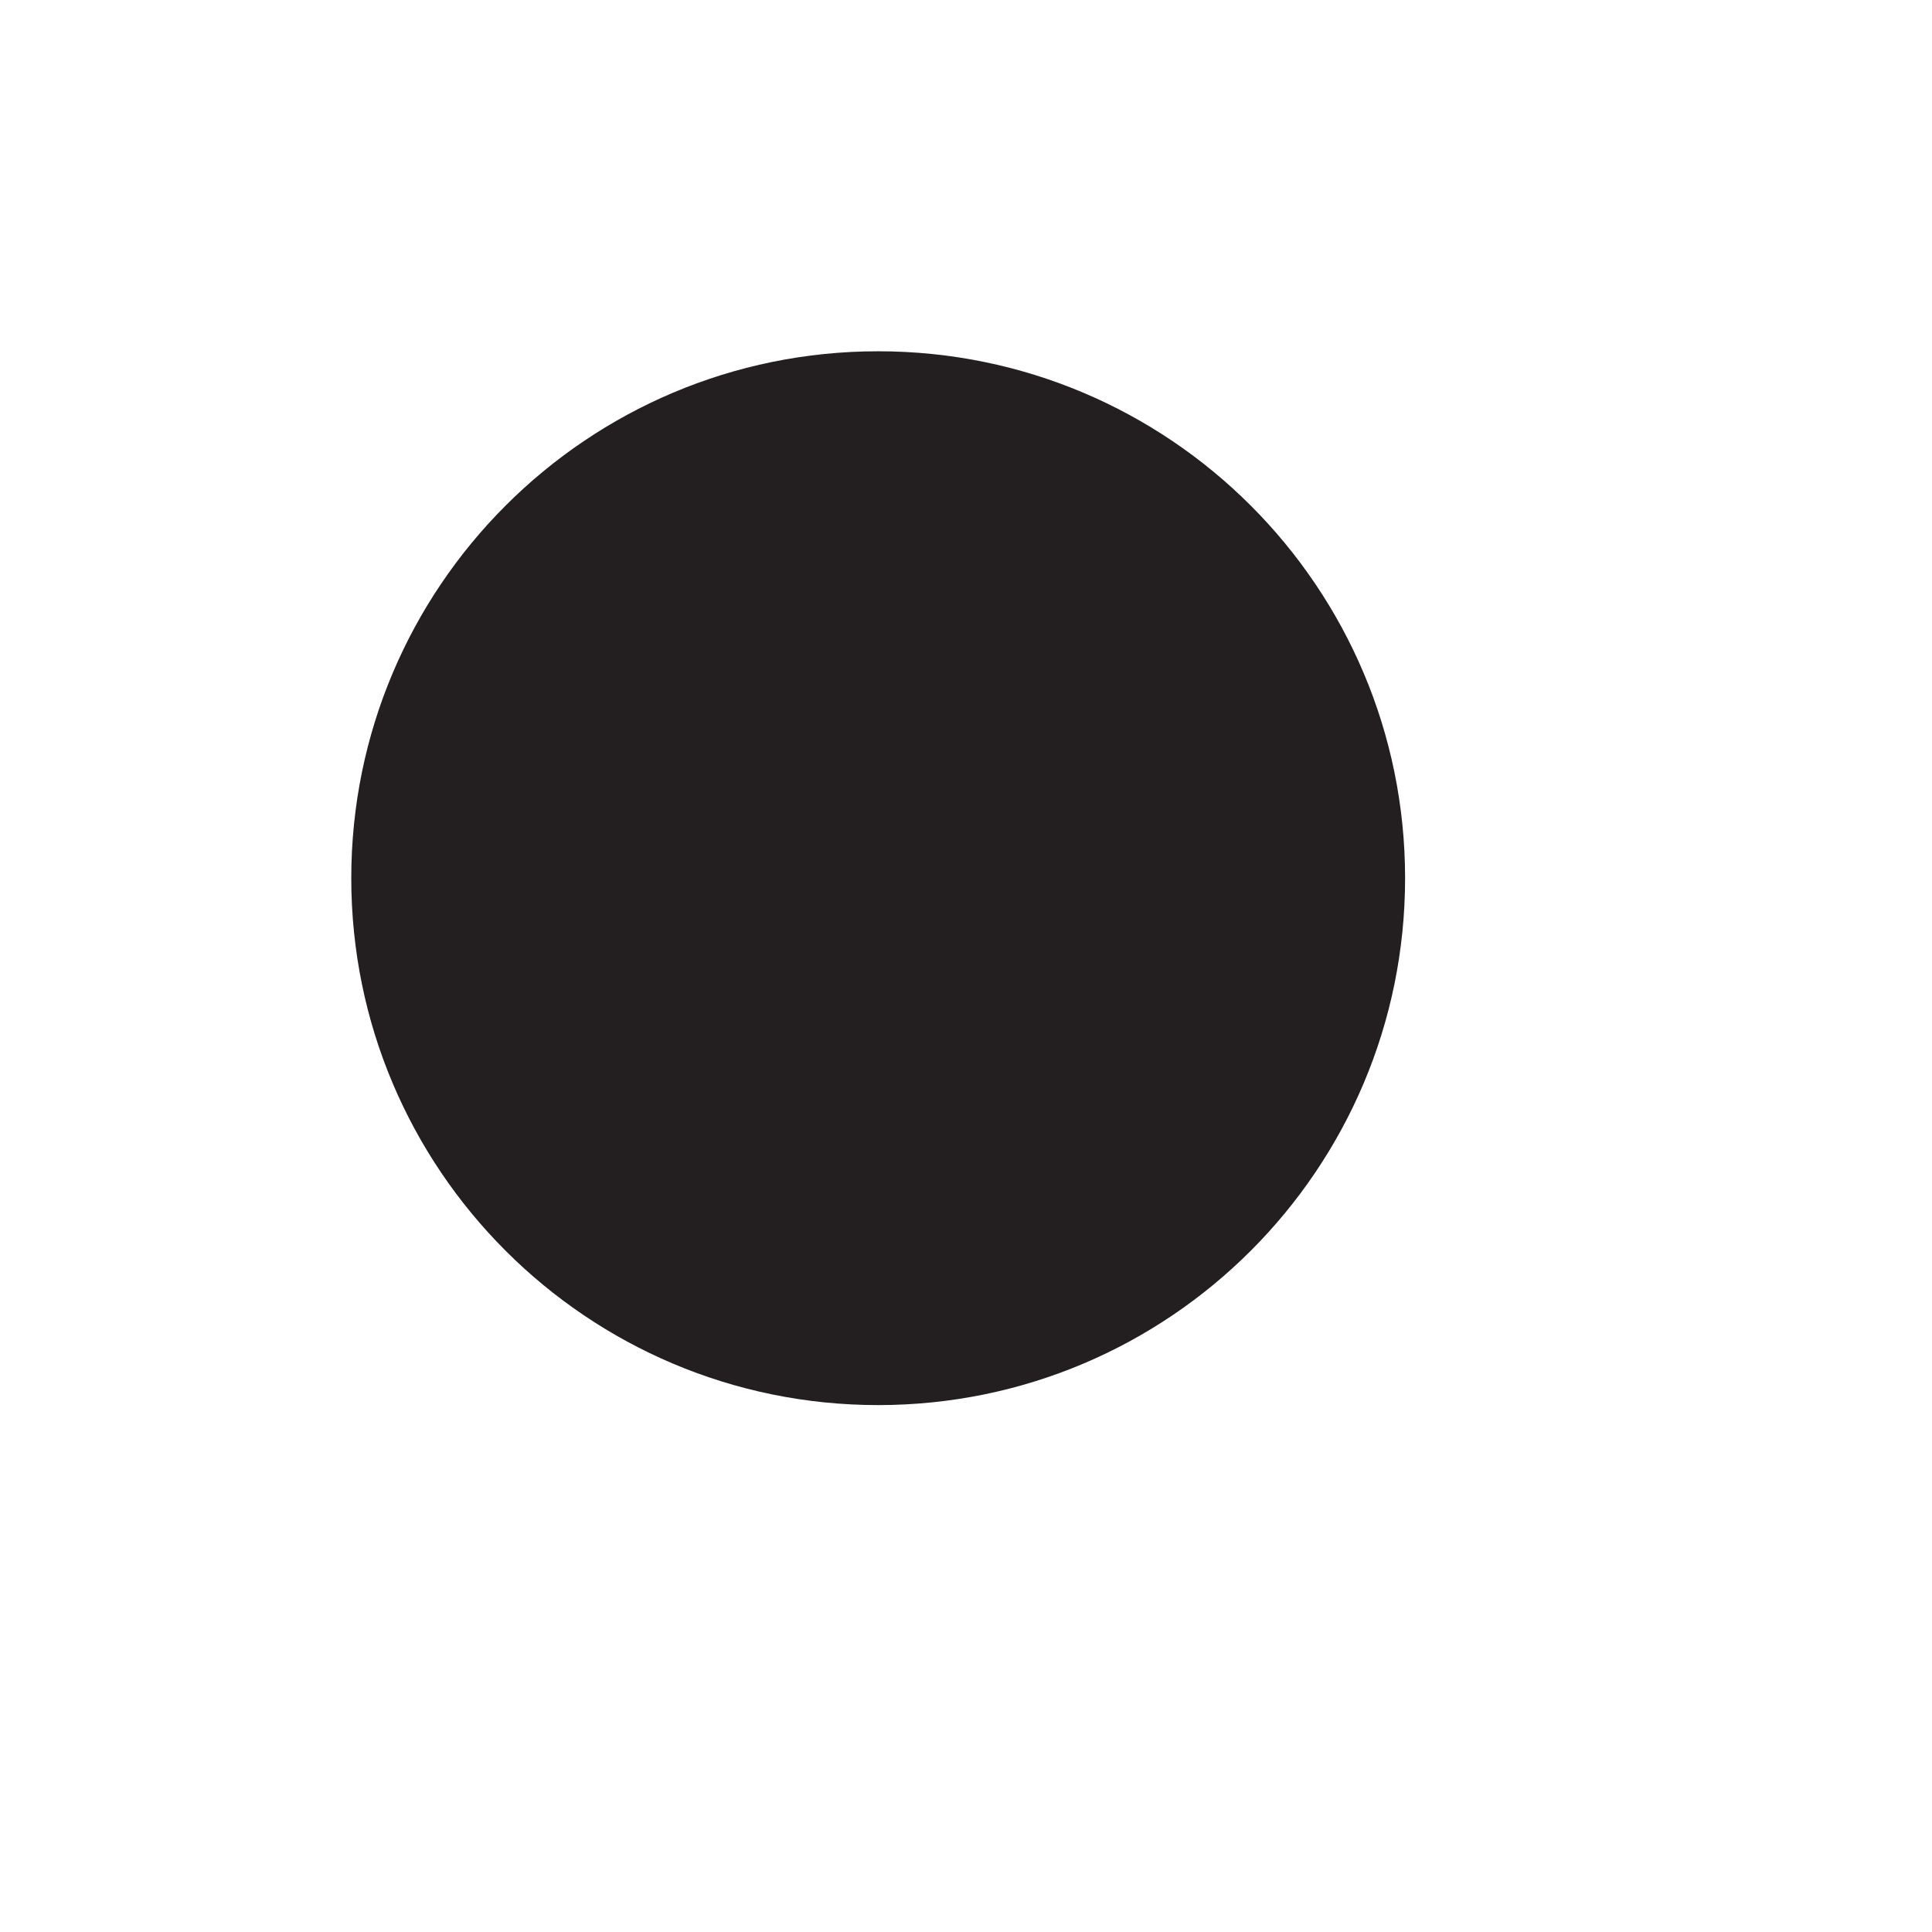
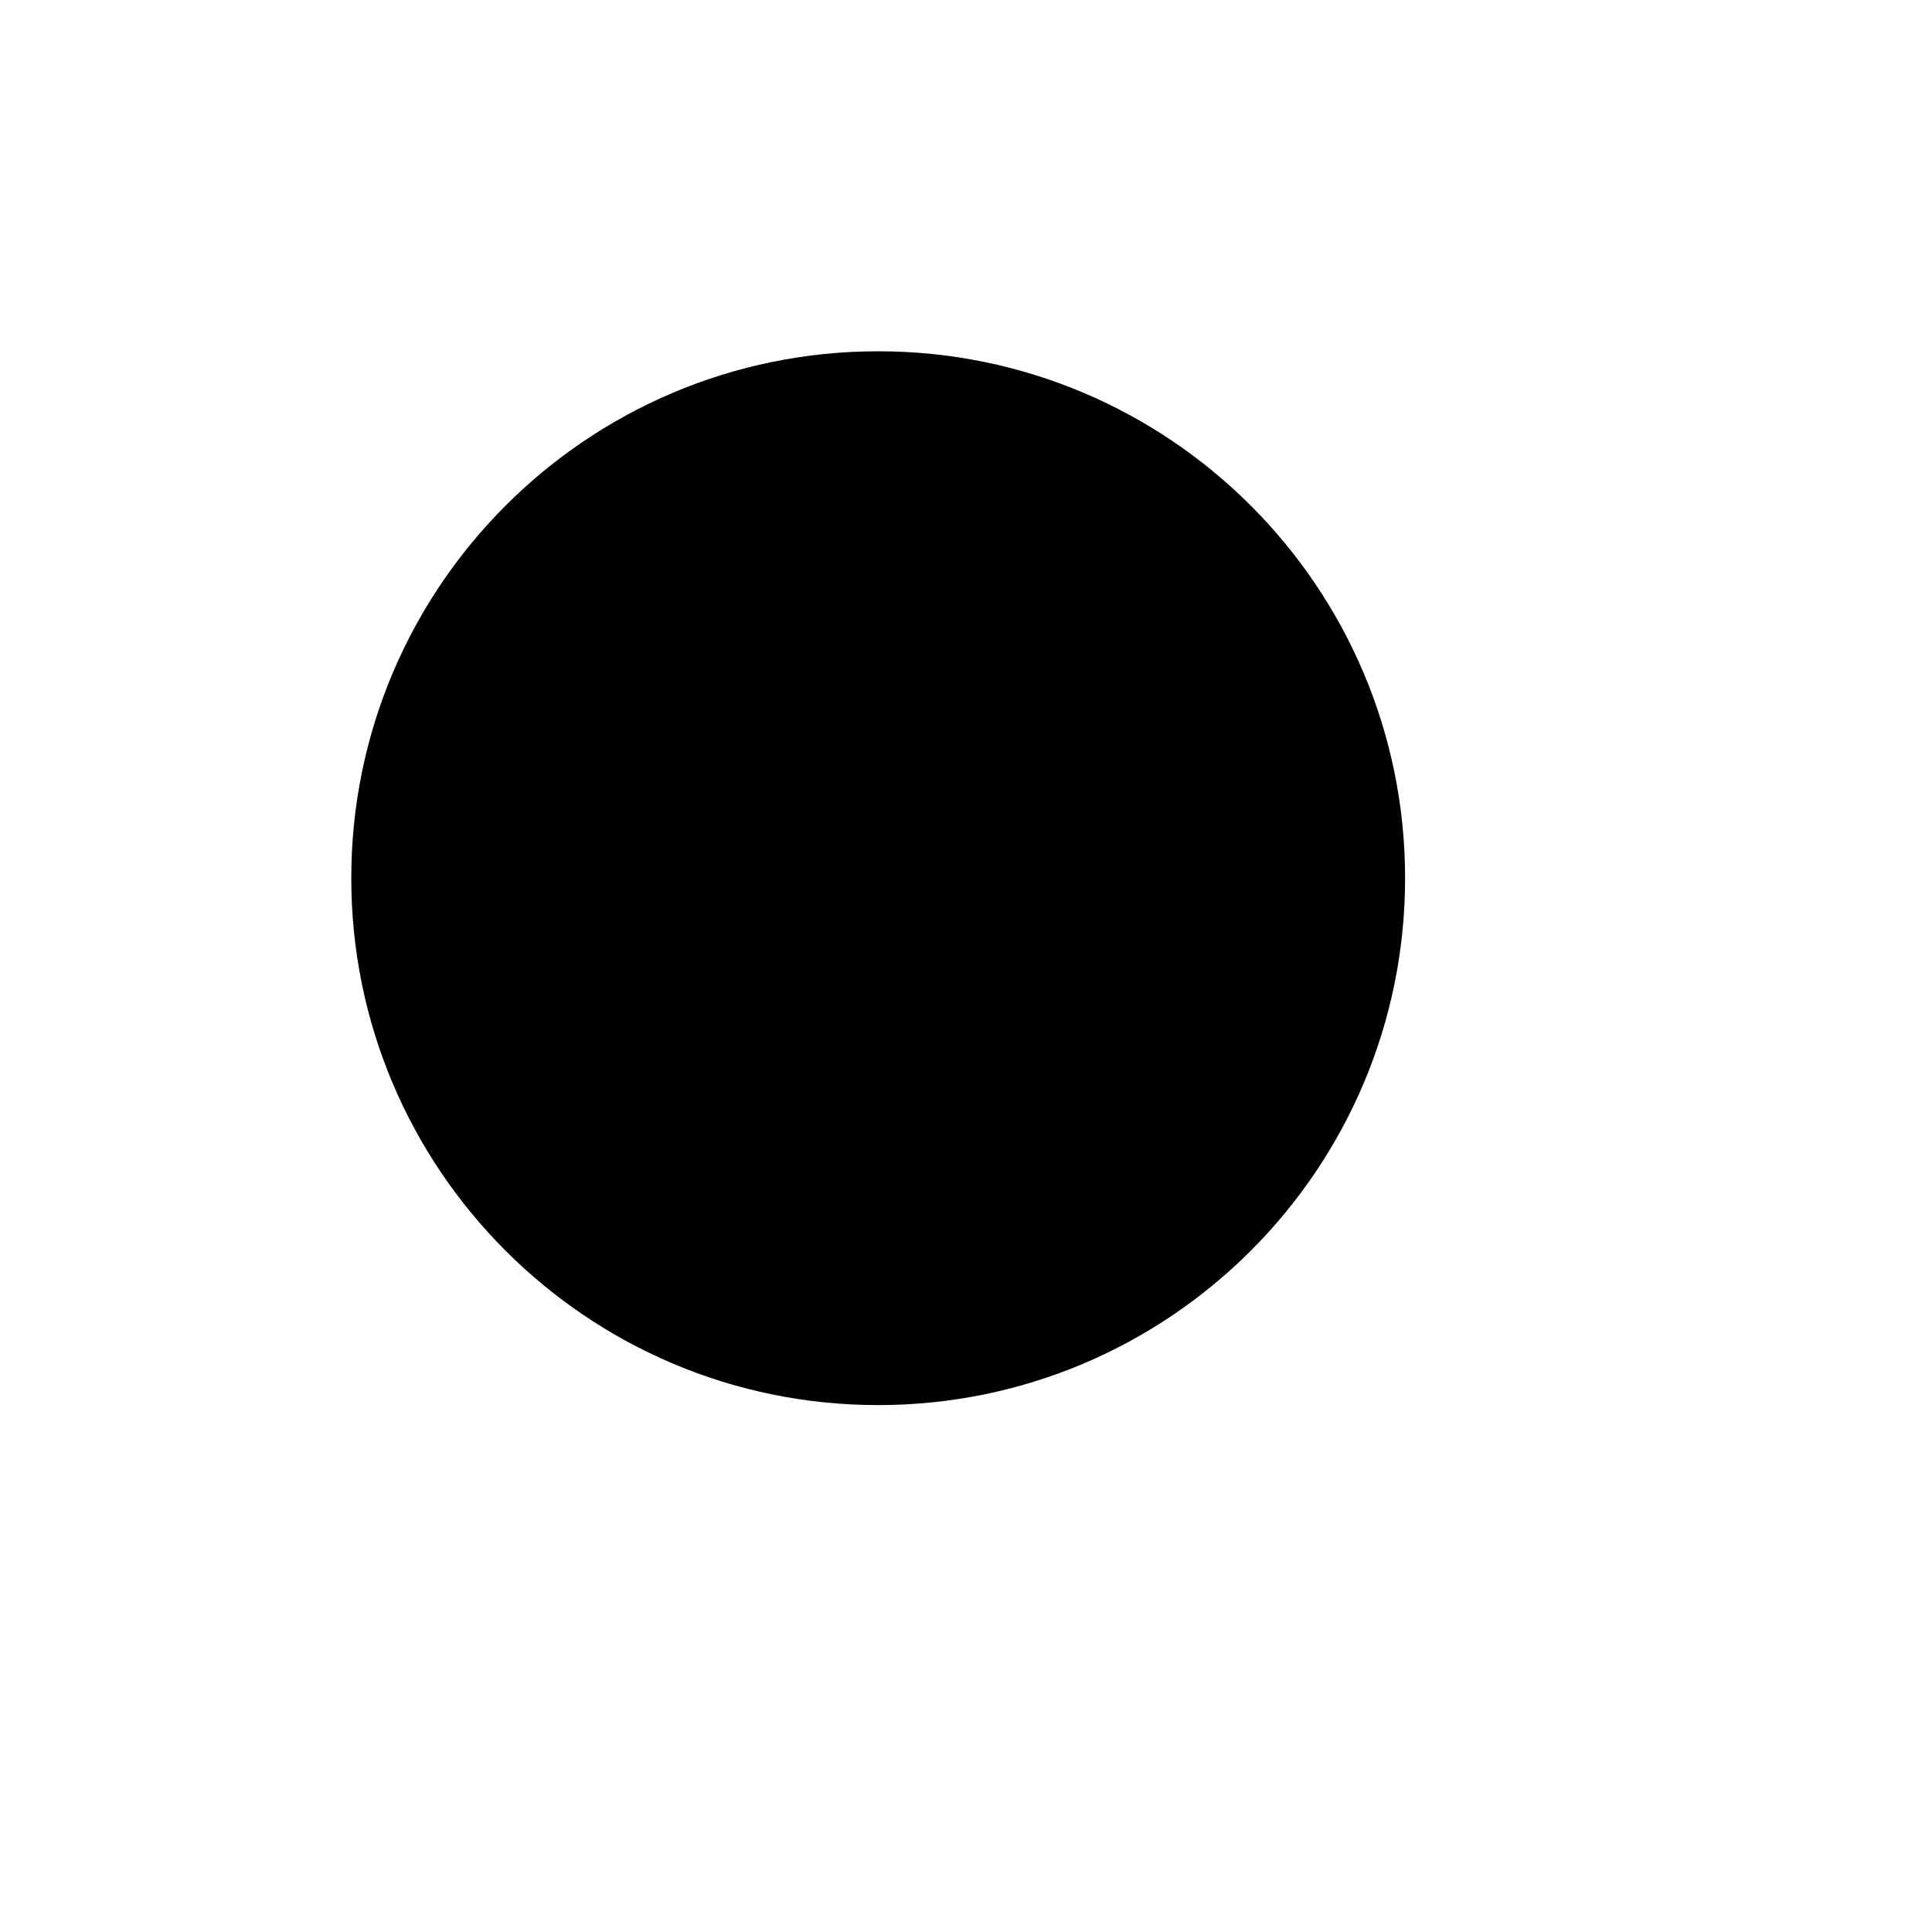
<svg xmlns="http://www.w3.org/2000/svg" version="1.1" id="Layer_1" x="0px" y="0px" width="11px" height="11px" viewBox="0 0 11 11" enable-background="new 0 0 11 11" xml:space="preserve">
-   <circle fill="#231F20" cx="5" cy="5" r="3" />
+   <circle cx="5" cy="5" r="3" />
</svg>
